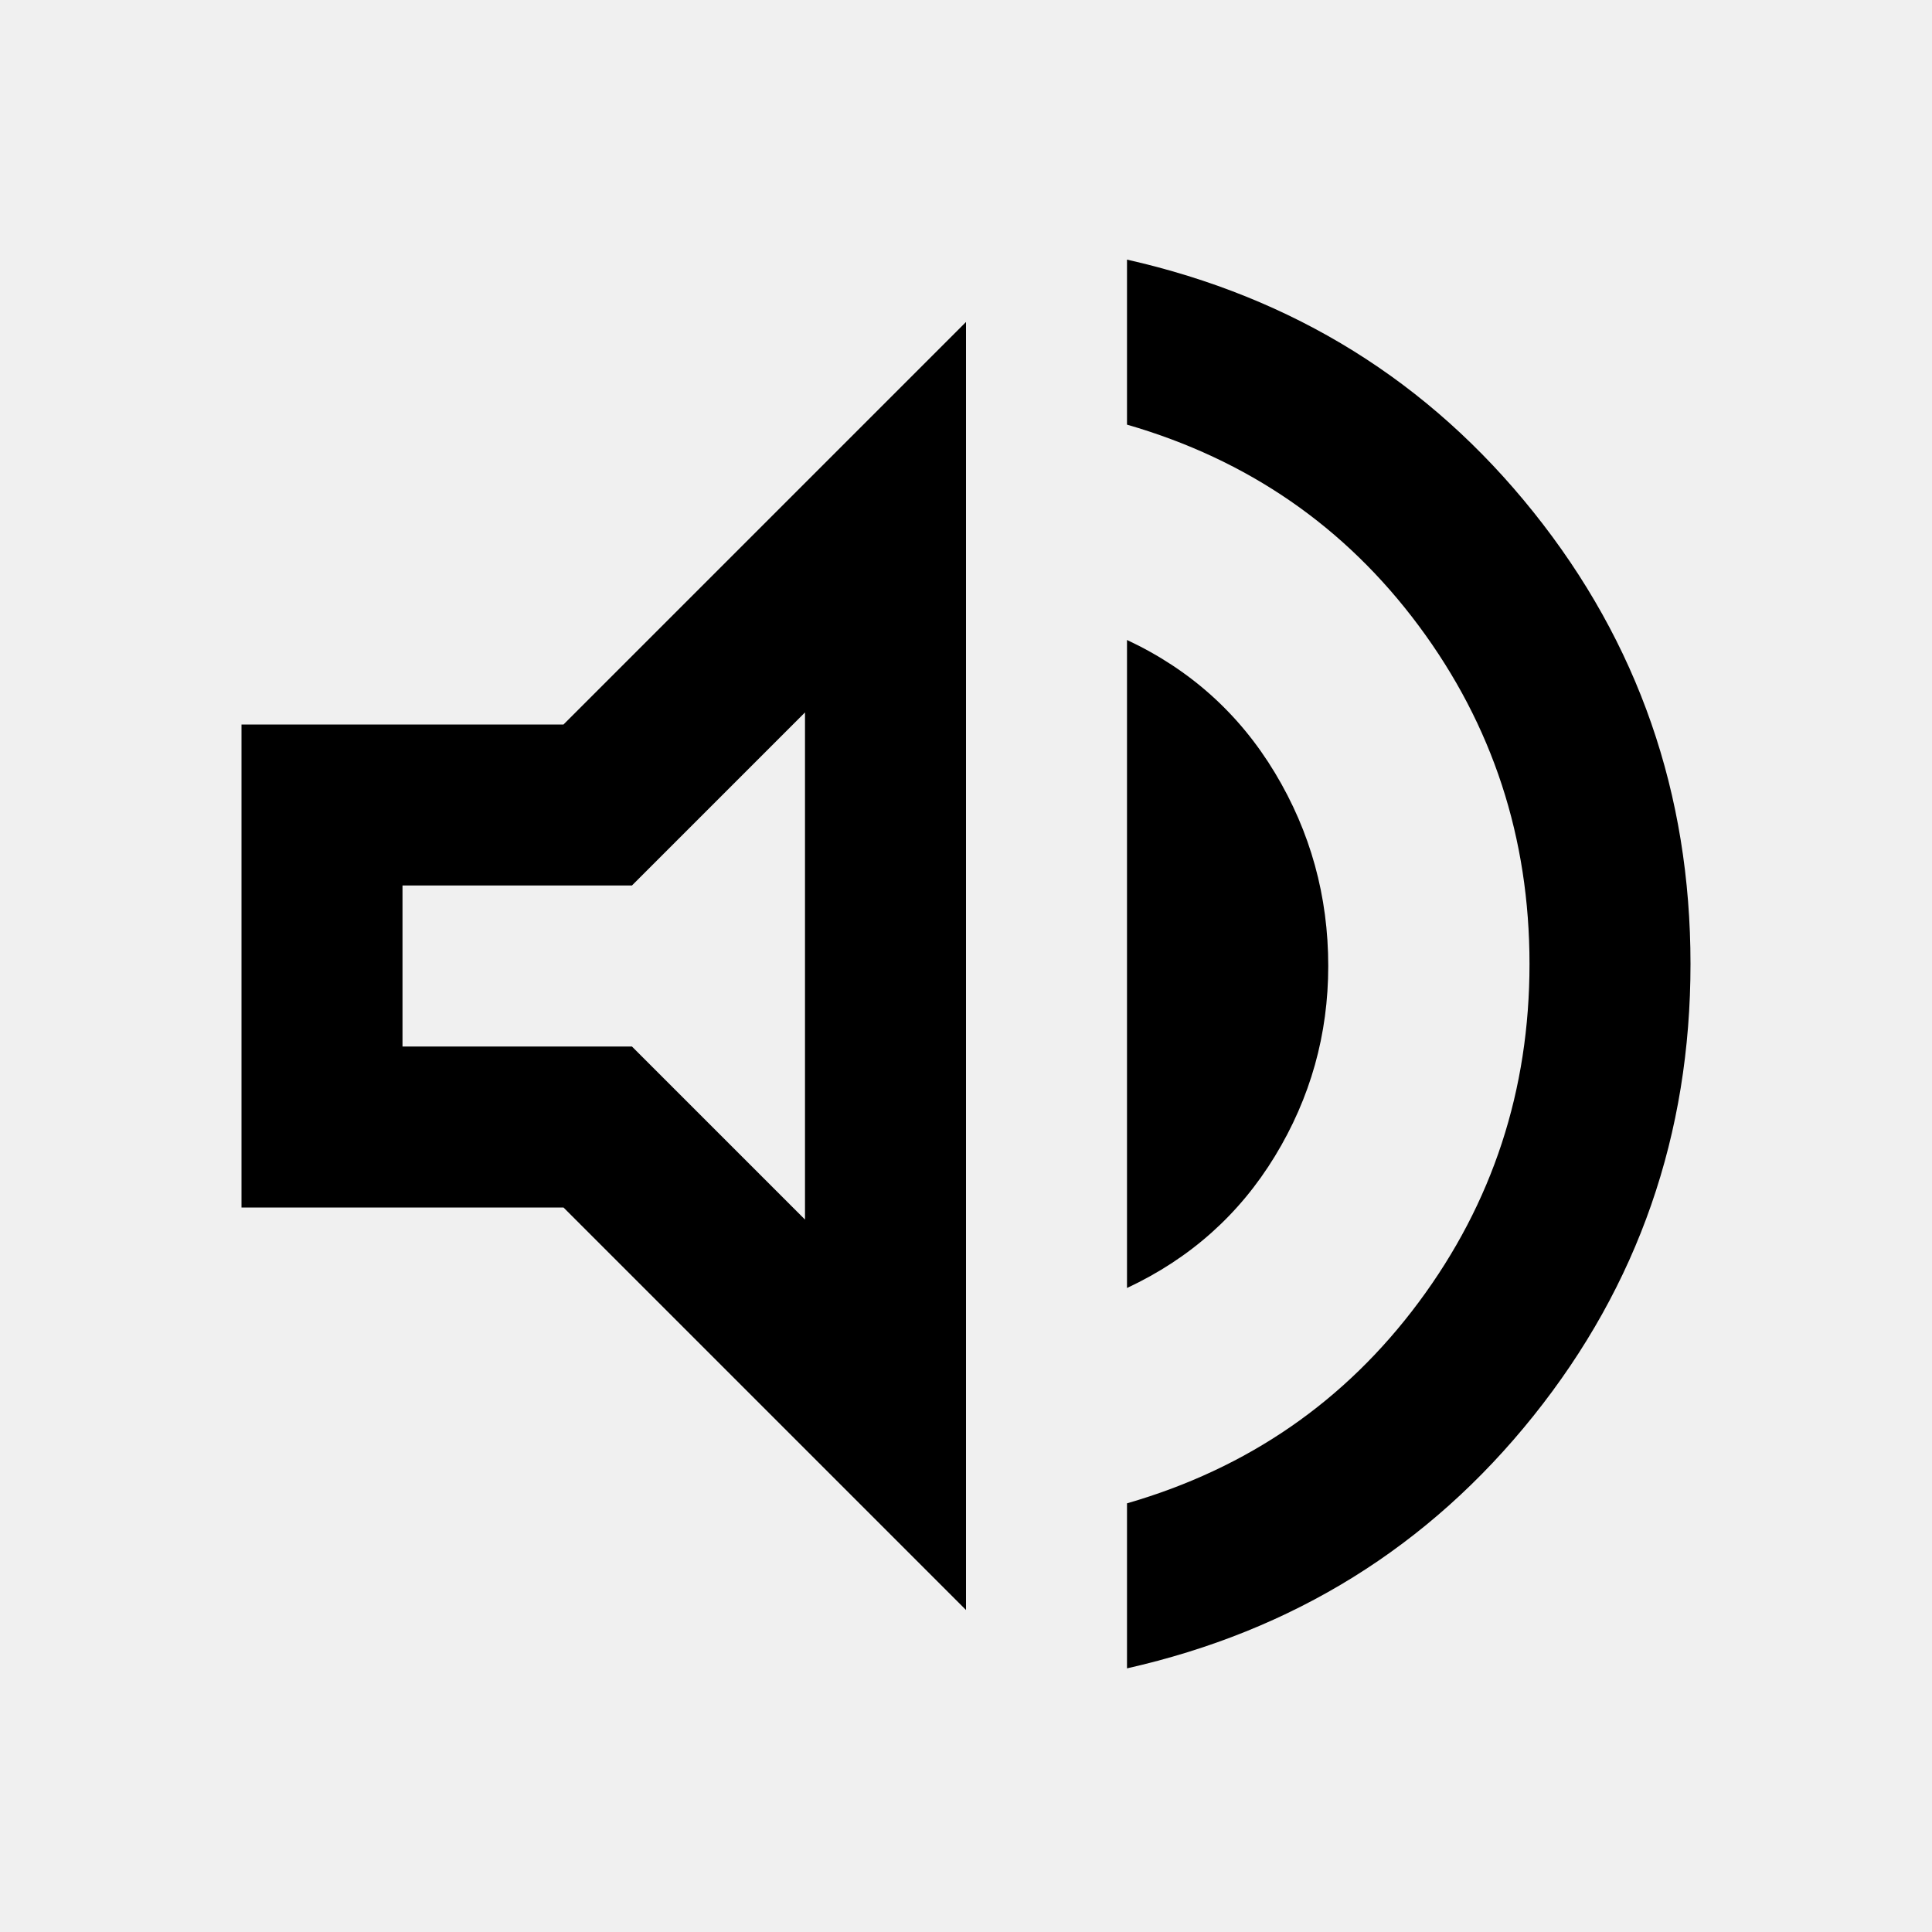
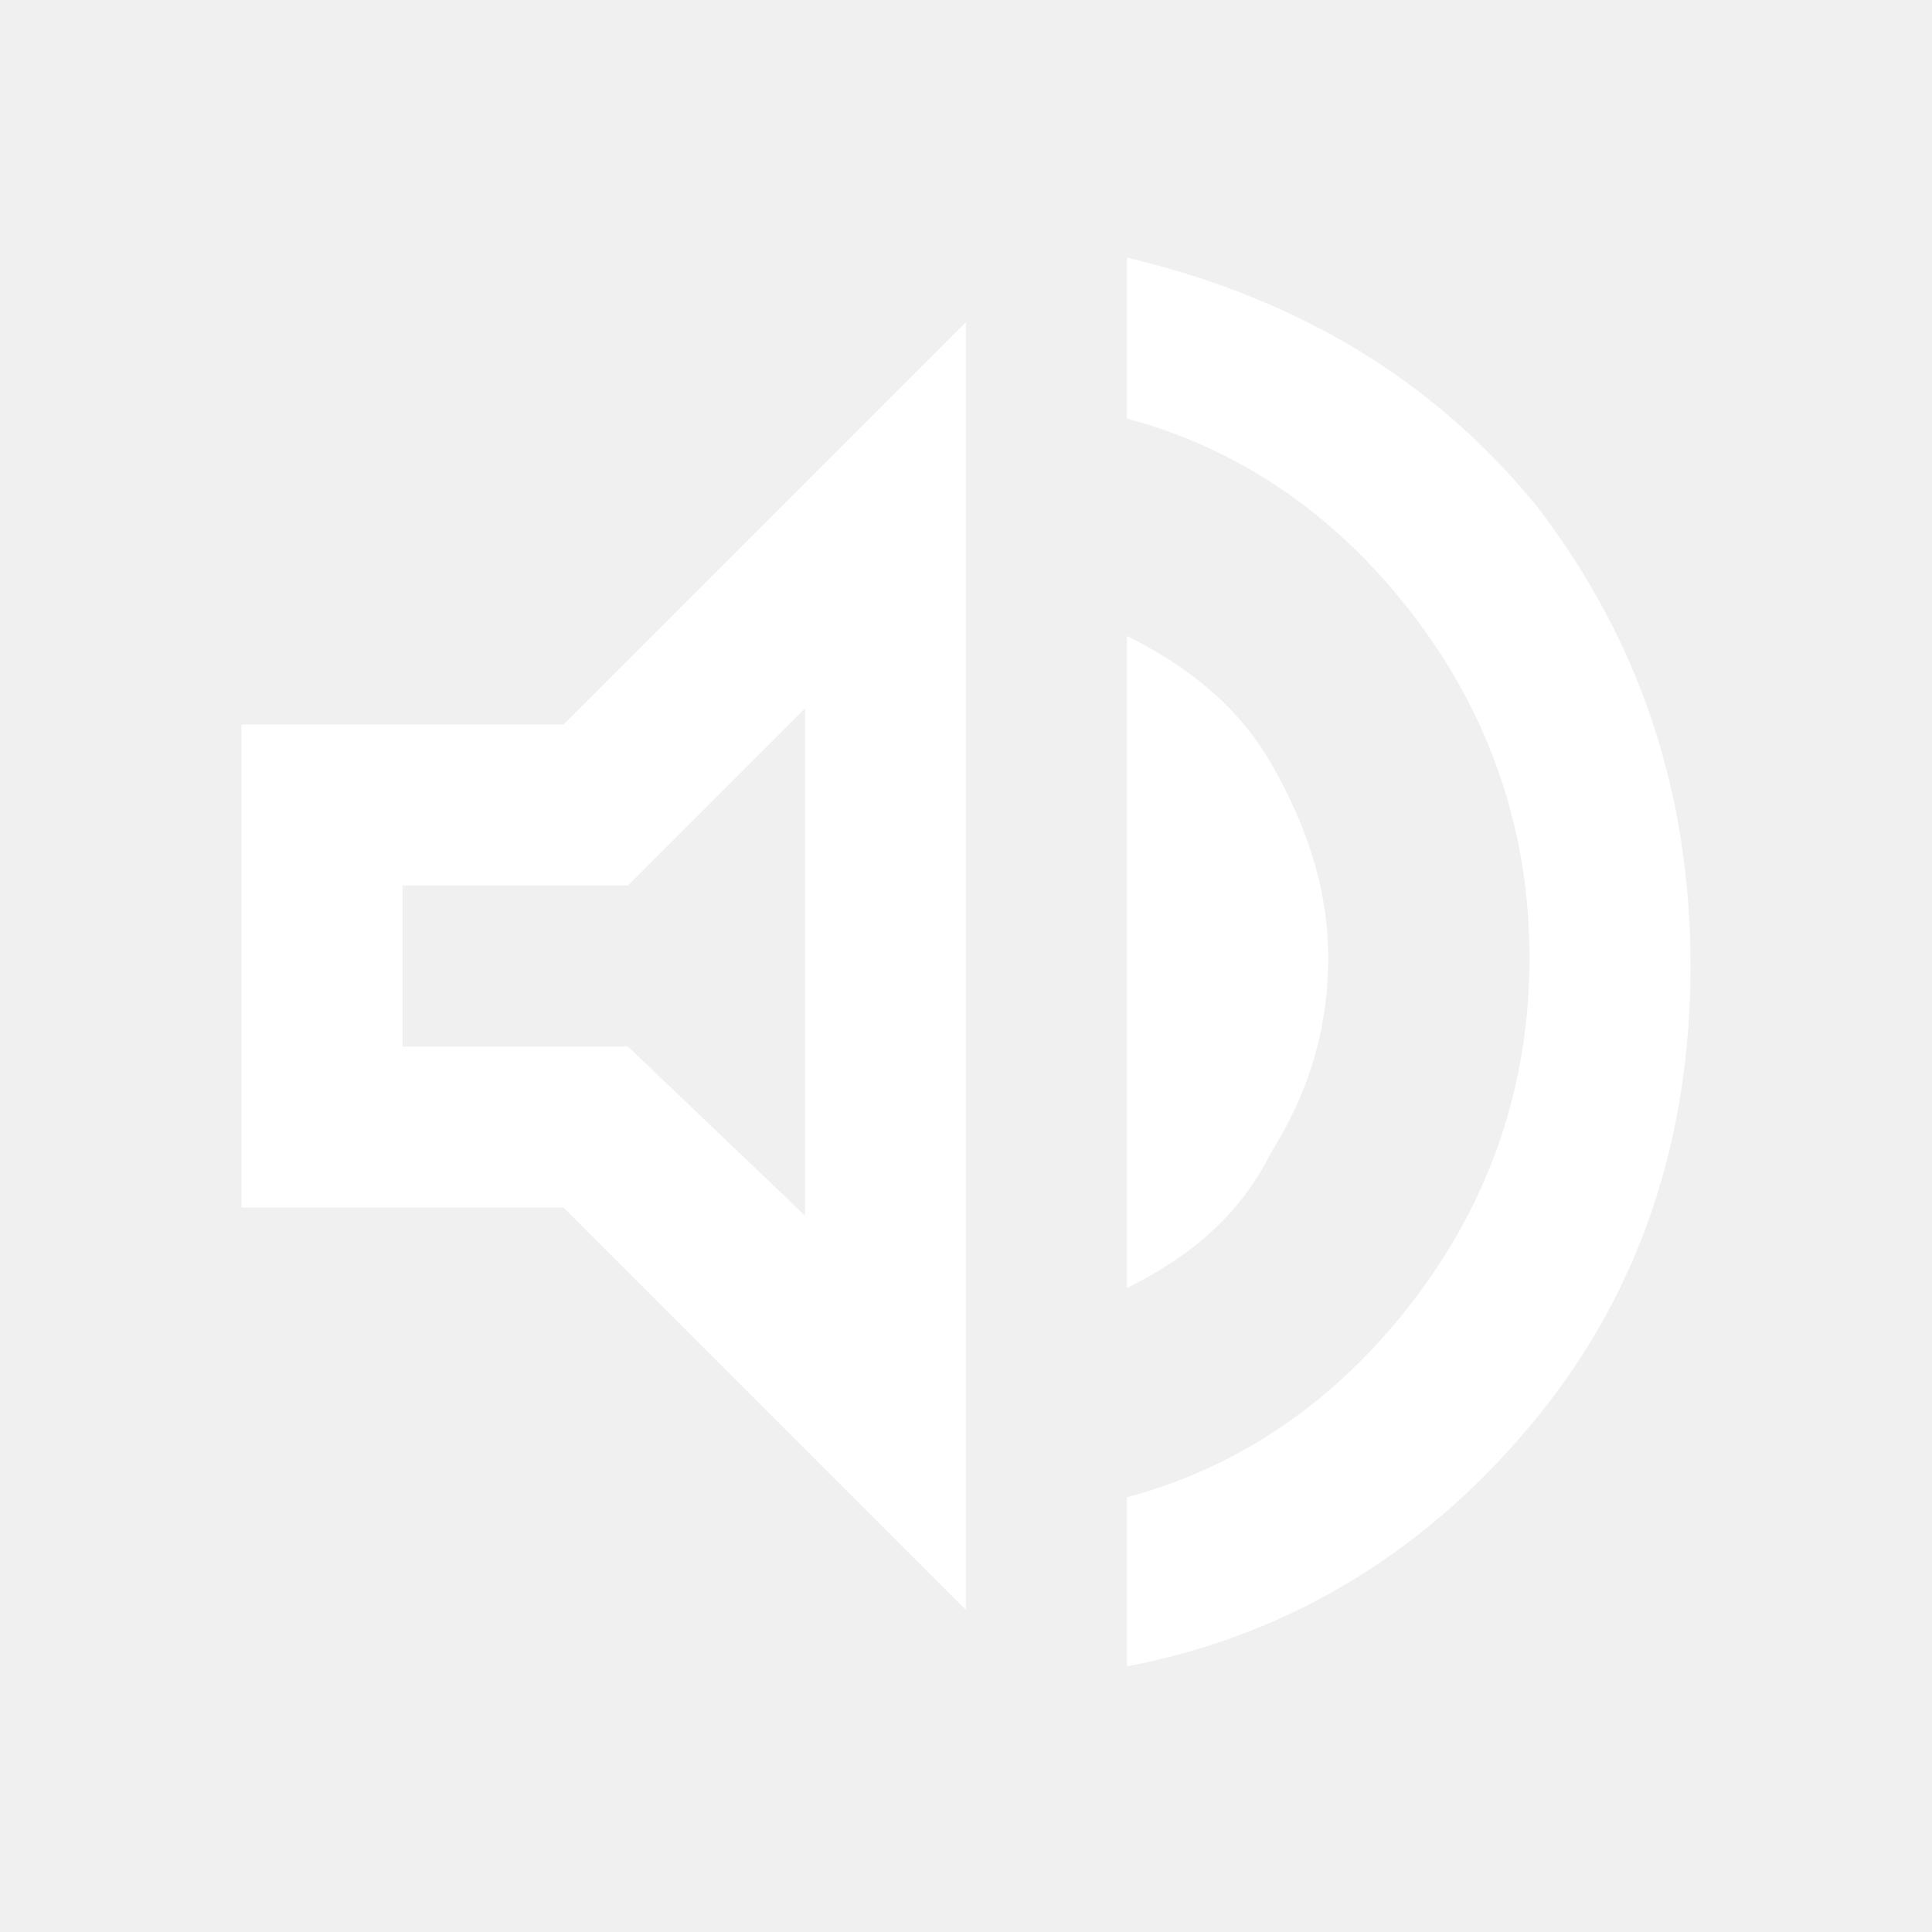
- <svg xmlns="http://www.w3.org/2000/svg" height="24" viewBox="0 -960 960 960" width="24">
-   <path d="M560-131v-82q90-26 145-100t55-168q0-94-55-168T560-749v-82q124 28 202 125.5T840-481q0 127-78 224.5T560-131ZM120-360v-240h160l200-200v640L280-360H120Zm440 40v-322q47 22 73.5 66t26.5 96q0 51-26.5 94.5T560-320ZM400-606l-86 86H200v80h114l86 86v-252ZM300-480Z" />
+ <svg xmlns="http://www.w3.org/2000/svg" version="1.1" id="Layer_1" x="0px" y="0px" viewBox="0 0 24 24" style="enable-background:new 0 0 24 24;" xml:space="preserve">
+   <style type="text/css">
+ 	.st0{fill:#FFFFFF;}
+ </style>
+   <path class="st0" d="M14,20.7v-2.1c1.5-0.4,2.7-1.3,3.6-2.5c0.9-1.2,1.4-2.6,1.4-4.2s-0.5-3-1.4-4.2c-0.9-1.2-2.1-2.1-3.6-2.5v-2  c2.1,0.5,3.8,1.5,5.1,3.1C20.4,8,21,9.9,21,12s-0.6,4-1.9,5.6C17.8,19.2,16.1,20.3,14,20.7z M3,15V9h4l5-5v16l-5-5H3z M14,16V7.9  c0.8,0.4,1.4,0.9,1.8,1.6c0.4,0.7,0.7,1.5,0.7,2.4c0,0.8-0.2,1.6-0.7,2.4C15.4,15.1,14.8,15.6,14,16z M10,8.8L7.8,11H5v2h2.8  l2.2,2.1V8.8z" />
</svg>
